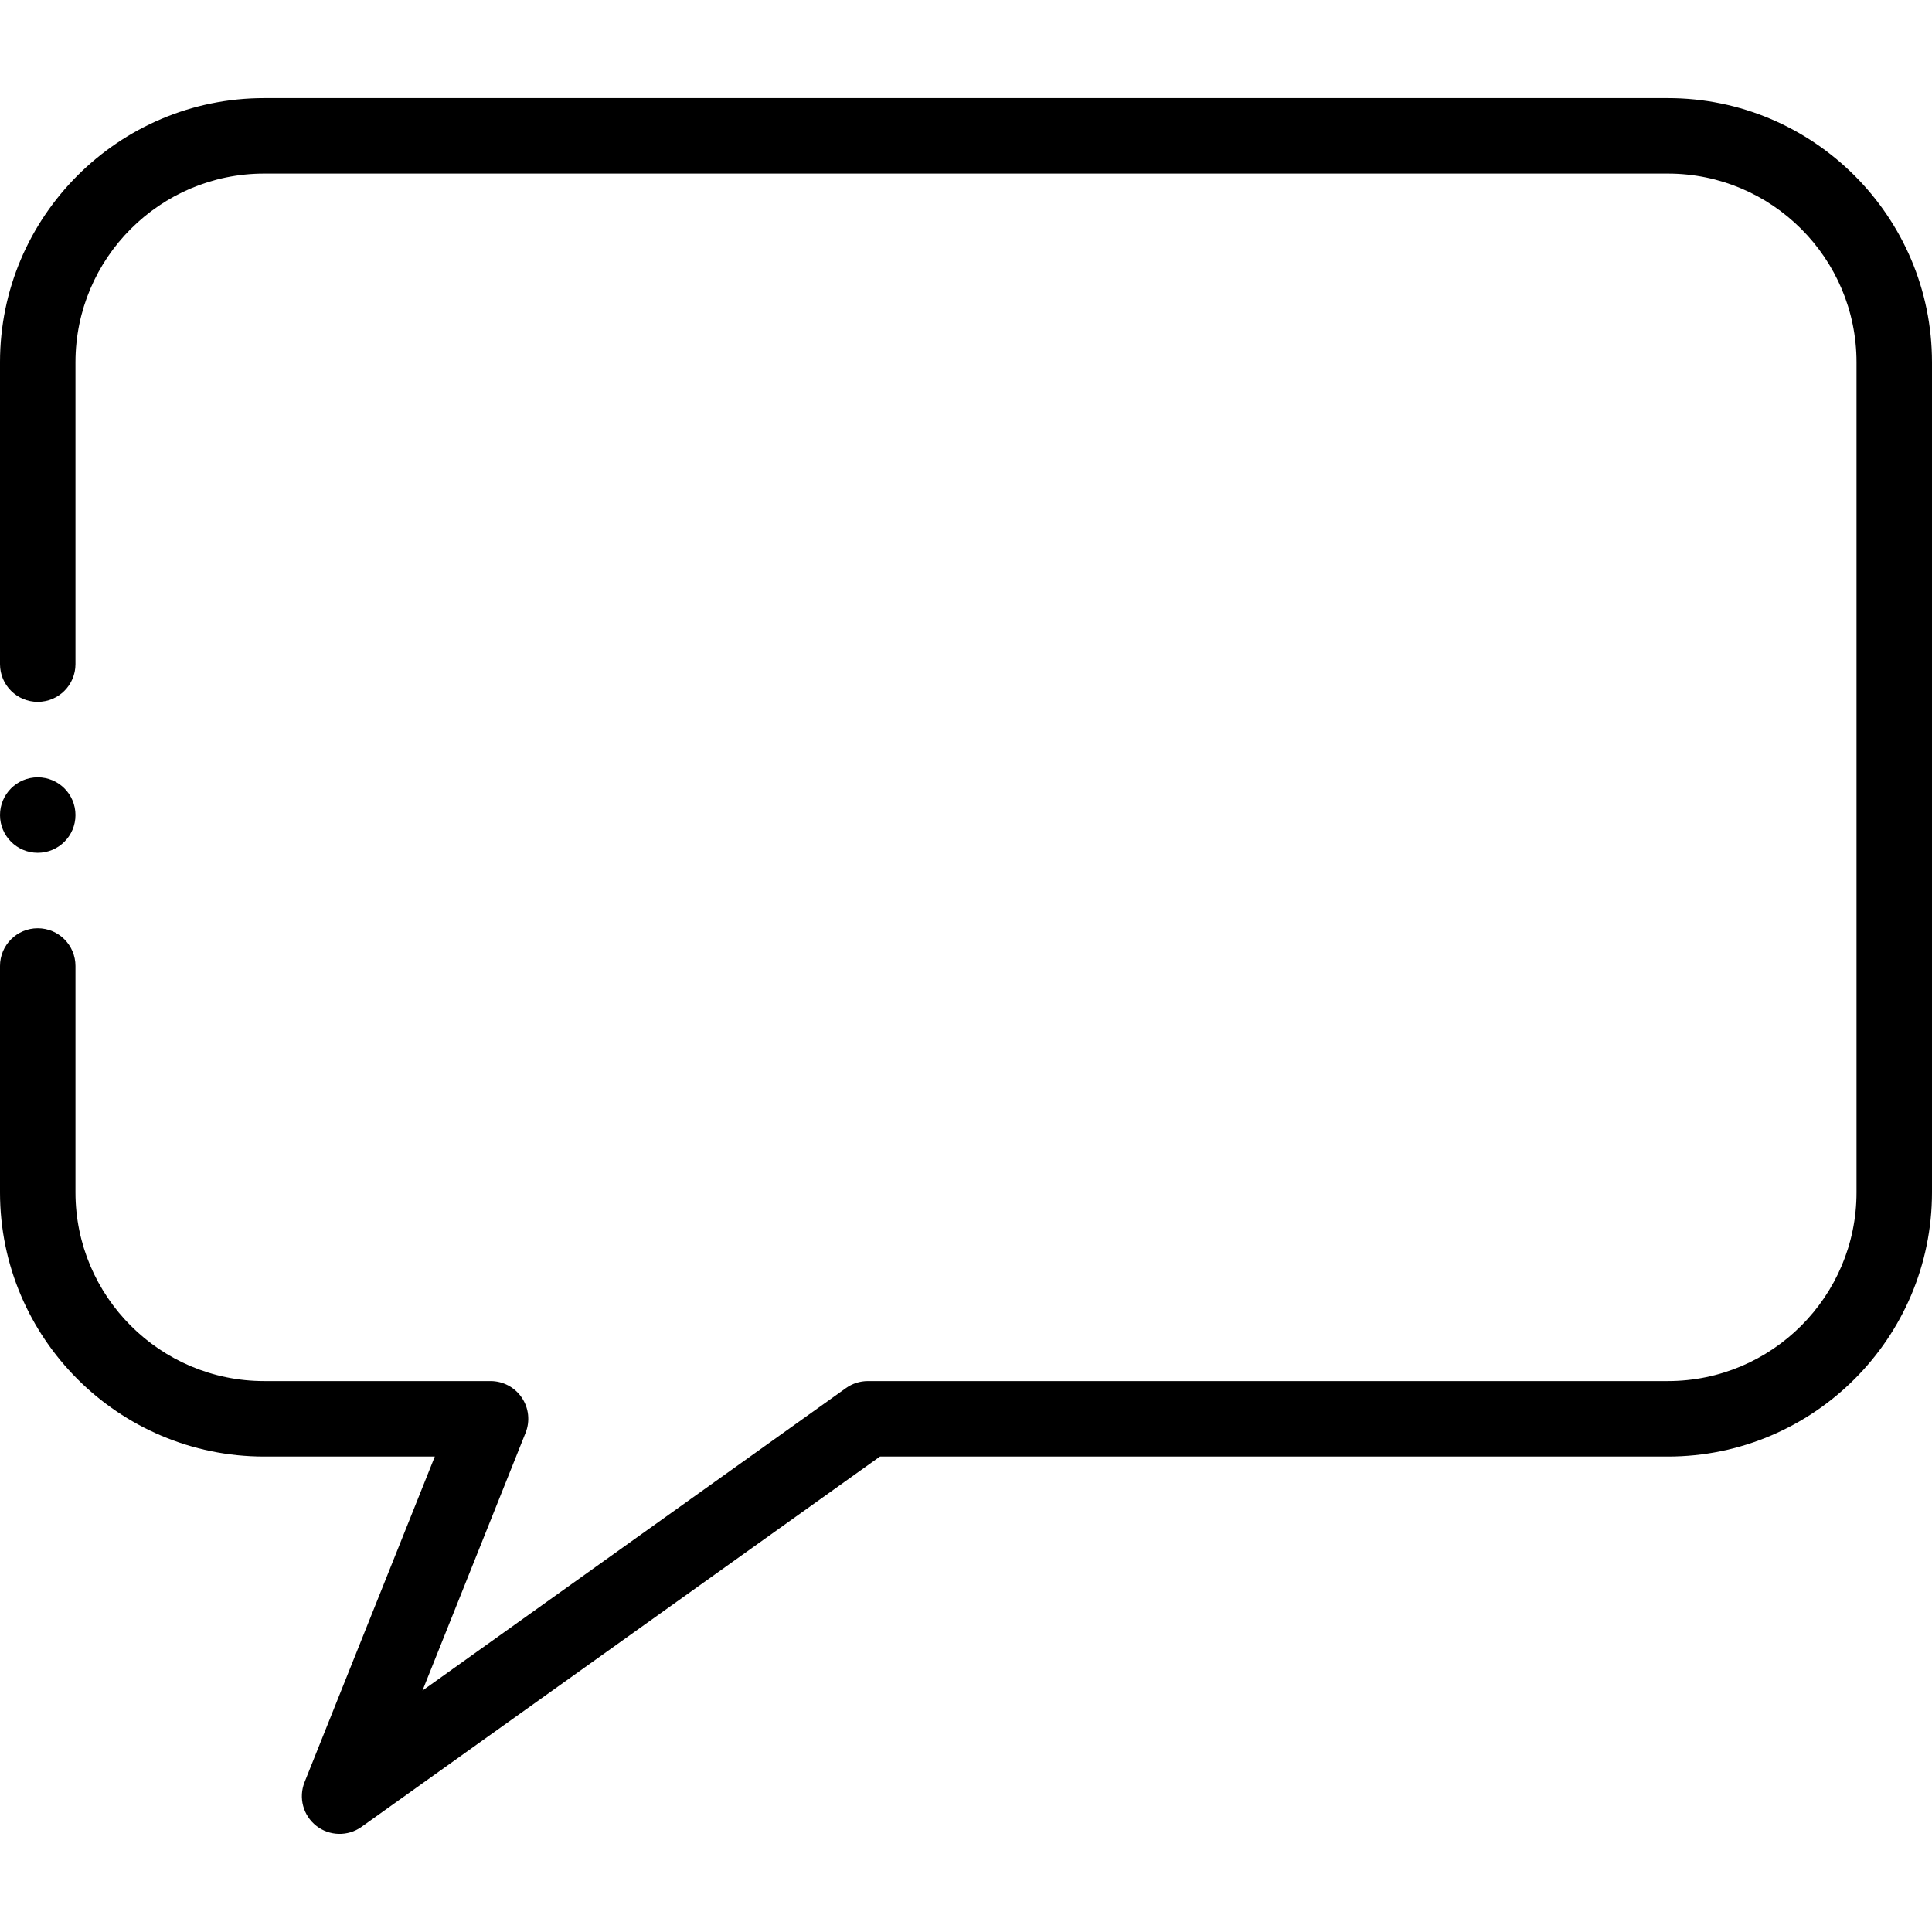
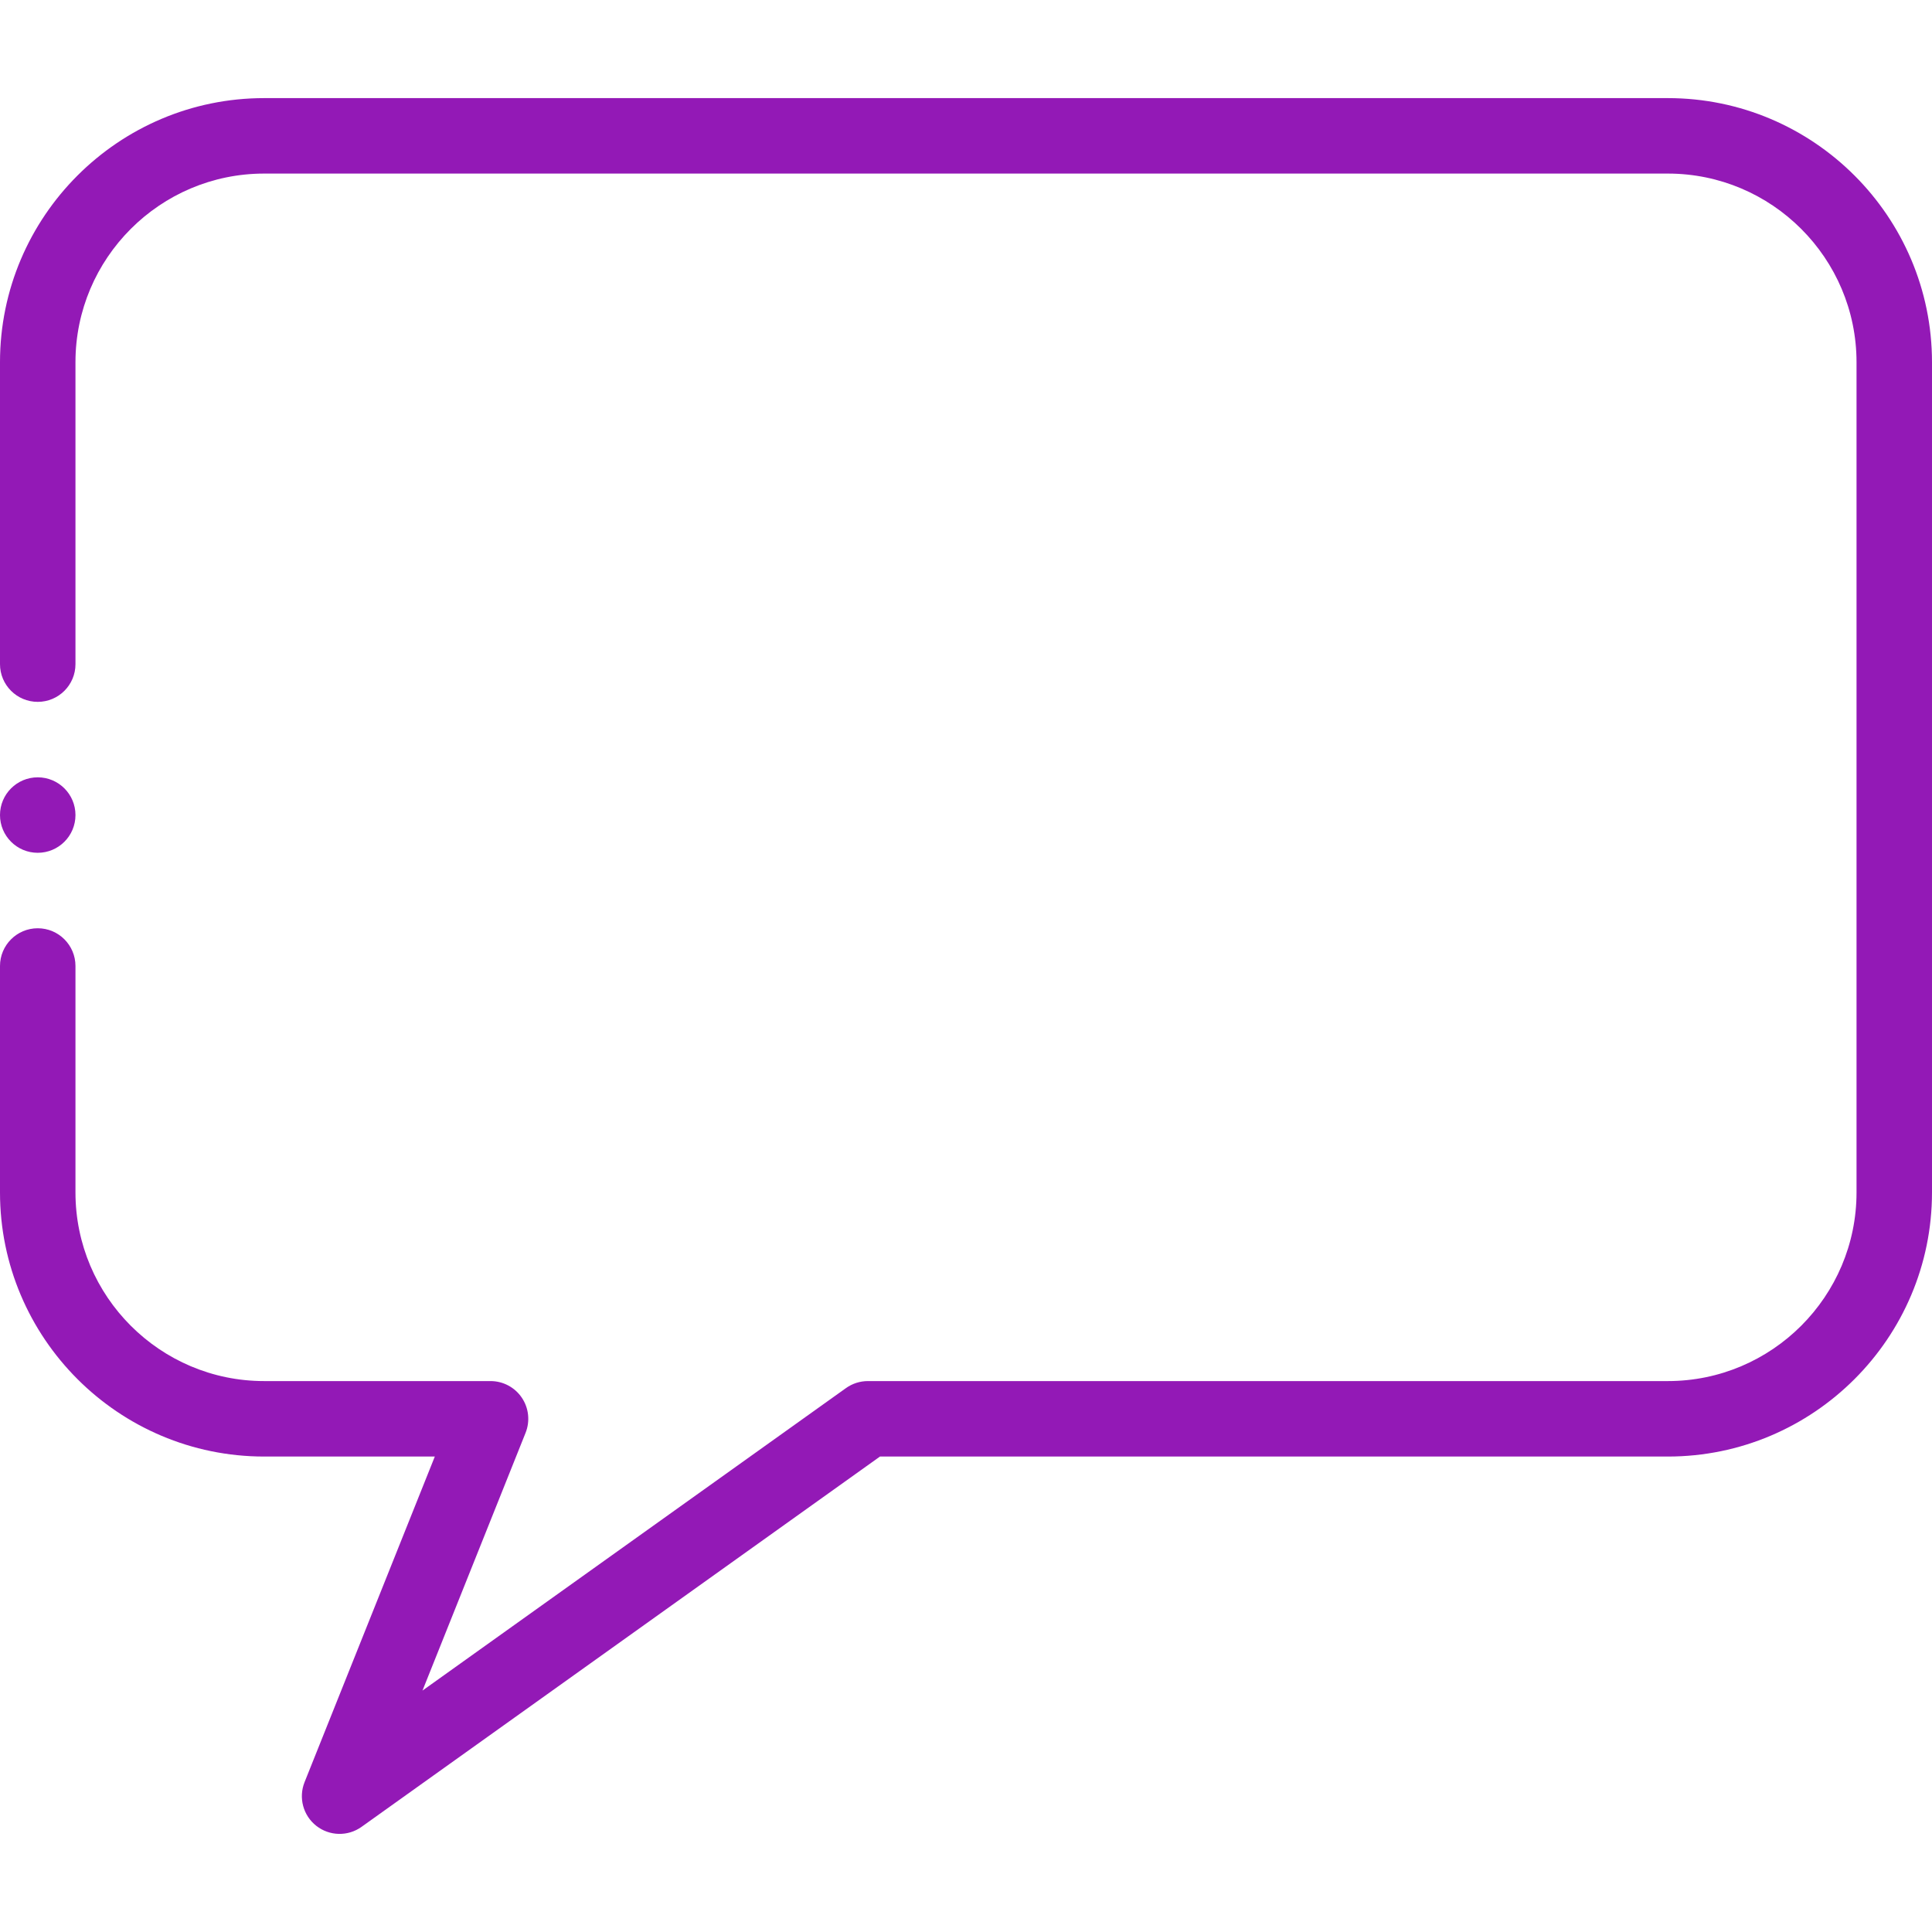
- <svg xmlns="http://www.w3.org/2000/svg" height="512pt" viewBox="0 -26 512 512" width="512pt">
-   <path d="m70 360h45.23l-34.516 86.285c-1.648 4.125-.383 8.84 3.109 11.582 3.492 2.738 8.371 2.852 11.988.27l137.391-98.137h208.797c38.598 0 70-31.402 70-70v-220c0-38.598-31.402-70-70-70h-372c-38.598 0-70 31.402-70 70v80c0 5.523 4.477 10 10 10s10-4.477 10-10v-80c0-27.57 22.43-50 50-50h372c27.57 0 50 22.43 50 50v220c0 27.57-22.43 50-50 50h-212c-2.086 0-4.117.652-5.812 1.863l-112.227 80.16 27.324-68.309c1.23-3.082.855-6.574-1.004-9.32-1.859-2.75-4.965-4.395-8.281-4.395h-60c-27.57 0-50-22.43-50-50v-60c0-5.523-4.477-10-10-10s-10 4.477-10 10v60c0 38.598 31.402 70 70 70zm0 0" />
-   <path d="m20 190c0 5.523-4.477 10-10 10s-10-4.477-10-10 4.477-10 10-10 10 4.477 10 10zm0 0" />
+ <svg xmlns="http://www.w3.org/2000/svg" height="512pt" viewBox="0 -26 512 512" width="512pt" version="1.1" id="svg1192">
+   <defs id="defs1196" />
+   <path d="m70 360h45.23l-34.516 86.285c-1.648 4.125-.383 8.84 3.109 11.582 3.492 2.738 8.371 2.852 11.988.27l137.391-98.137h208.797c38.598 0 70-31.402 70-70v-220c0-38.598-31.402-70-70-70h-372c-38.598 0-70 31.402-70 70v80c0 5.523 4.477 10 10 10s10-4.477 10-10v-80c0-27.57 22.43-50 50-50h372c27.57 0 50 22.43 50 50v220c0 27.57-22.43 50-50 50h-212c-2.086 0-4.117.652-5.812 1.863l-112.227 80.16 27.324-68.309c1.23-3.082.855-6.574-1.004-9.32-1.859-2.75-4.965-4.395-8.281-4.395h-60c-27.57 0-50-22.43-50-50v-60c0-5.523-4.477-10-10-10s-10 4.477-10 10v60c0 38.598 31.402 70 70 70zm0 0" id="path1188" style="fill:#9319b6;fill-opacity:1" />
+   <path d="m20 190c0 5.523-4.477 10-10 10s-10-4.477-10-10 4.477-10 10-10 10 4.477 10 10zm0 0" id="path1190" style="fill:#9319b6;fill-opacity:1" />
</svg>
